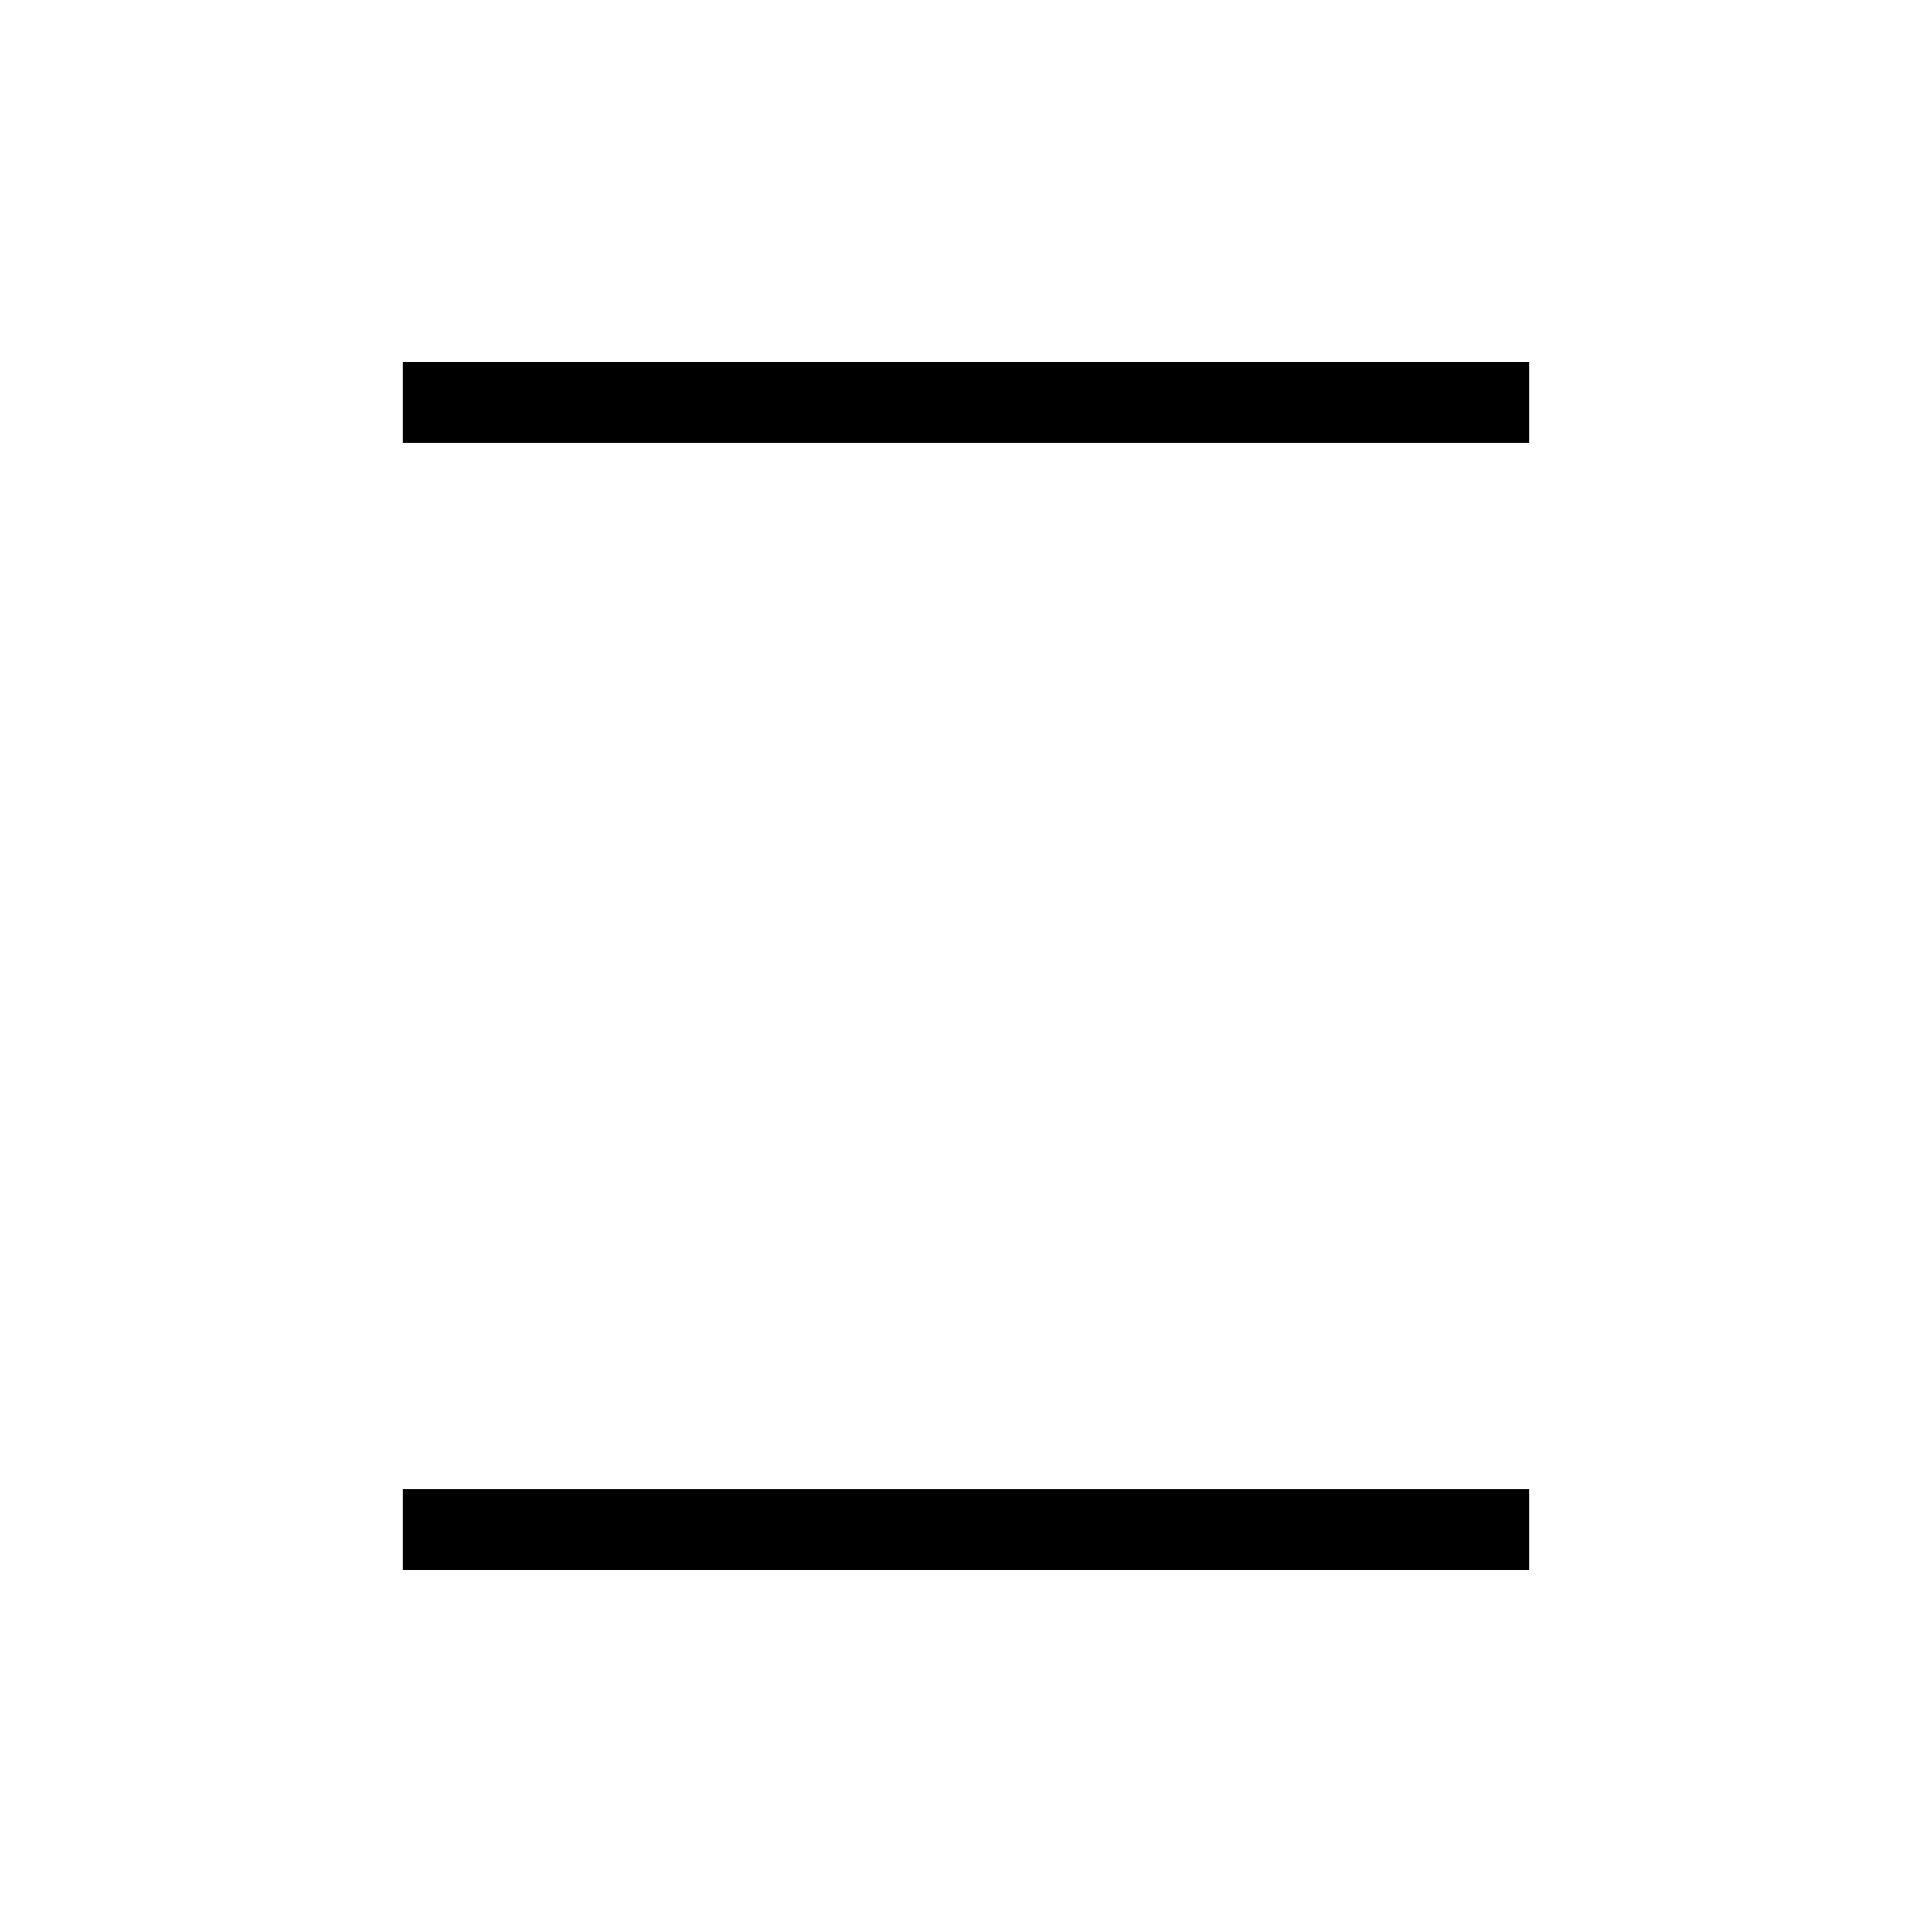
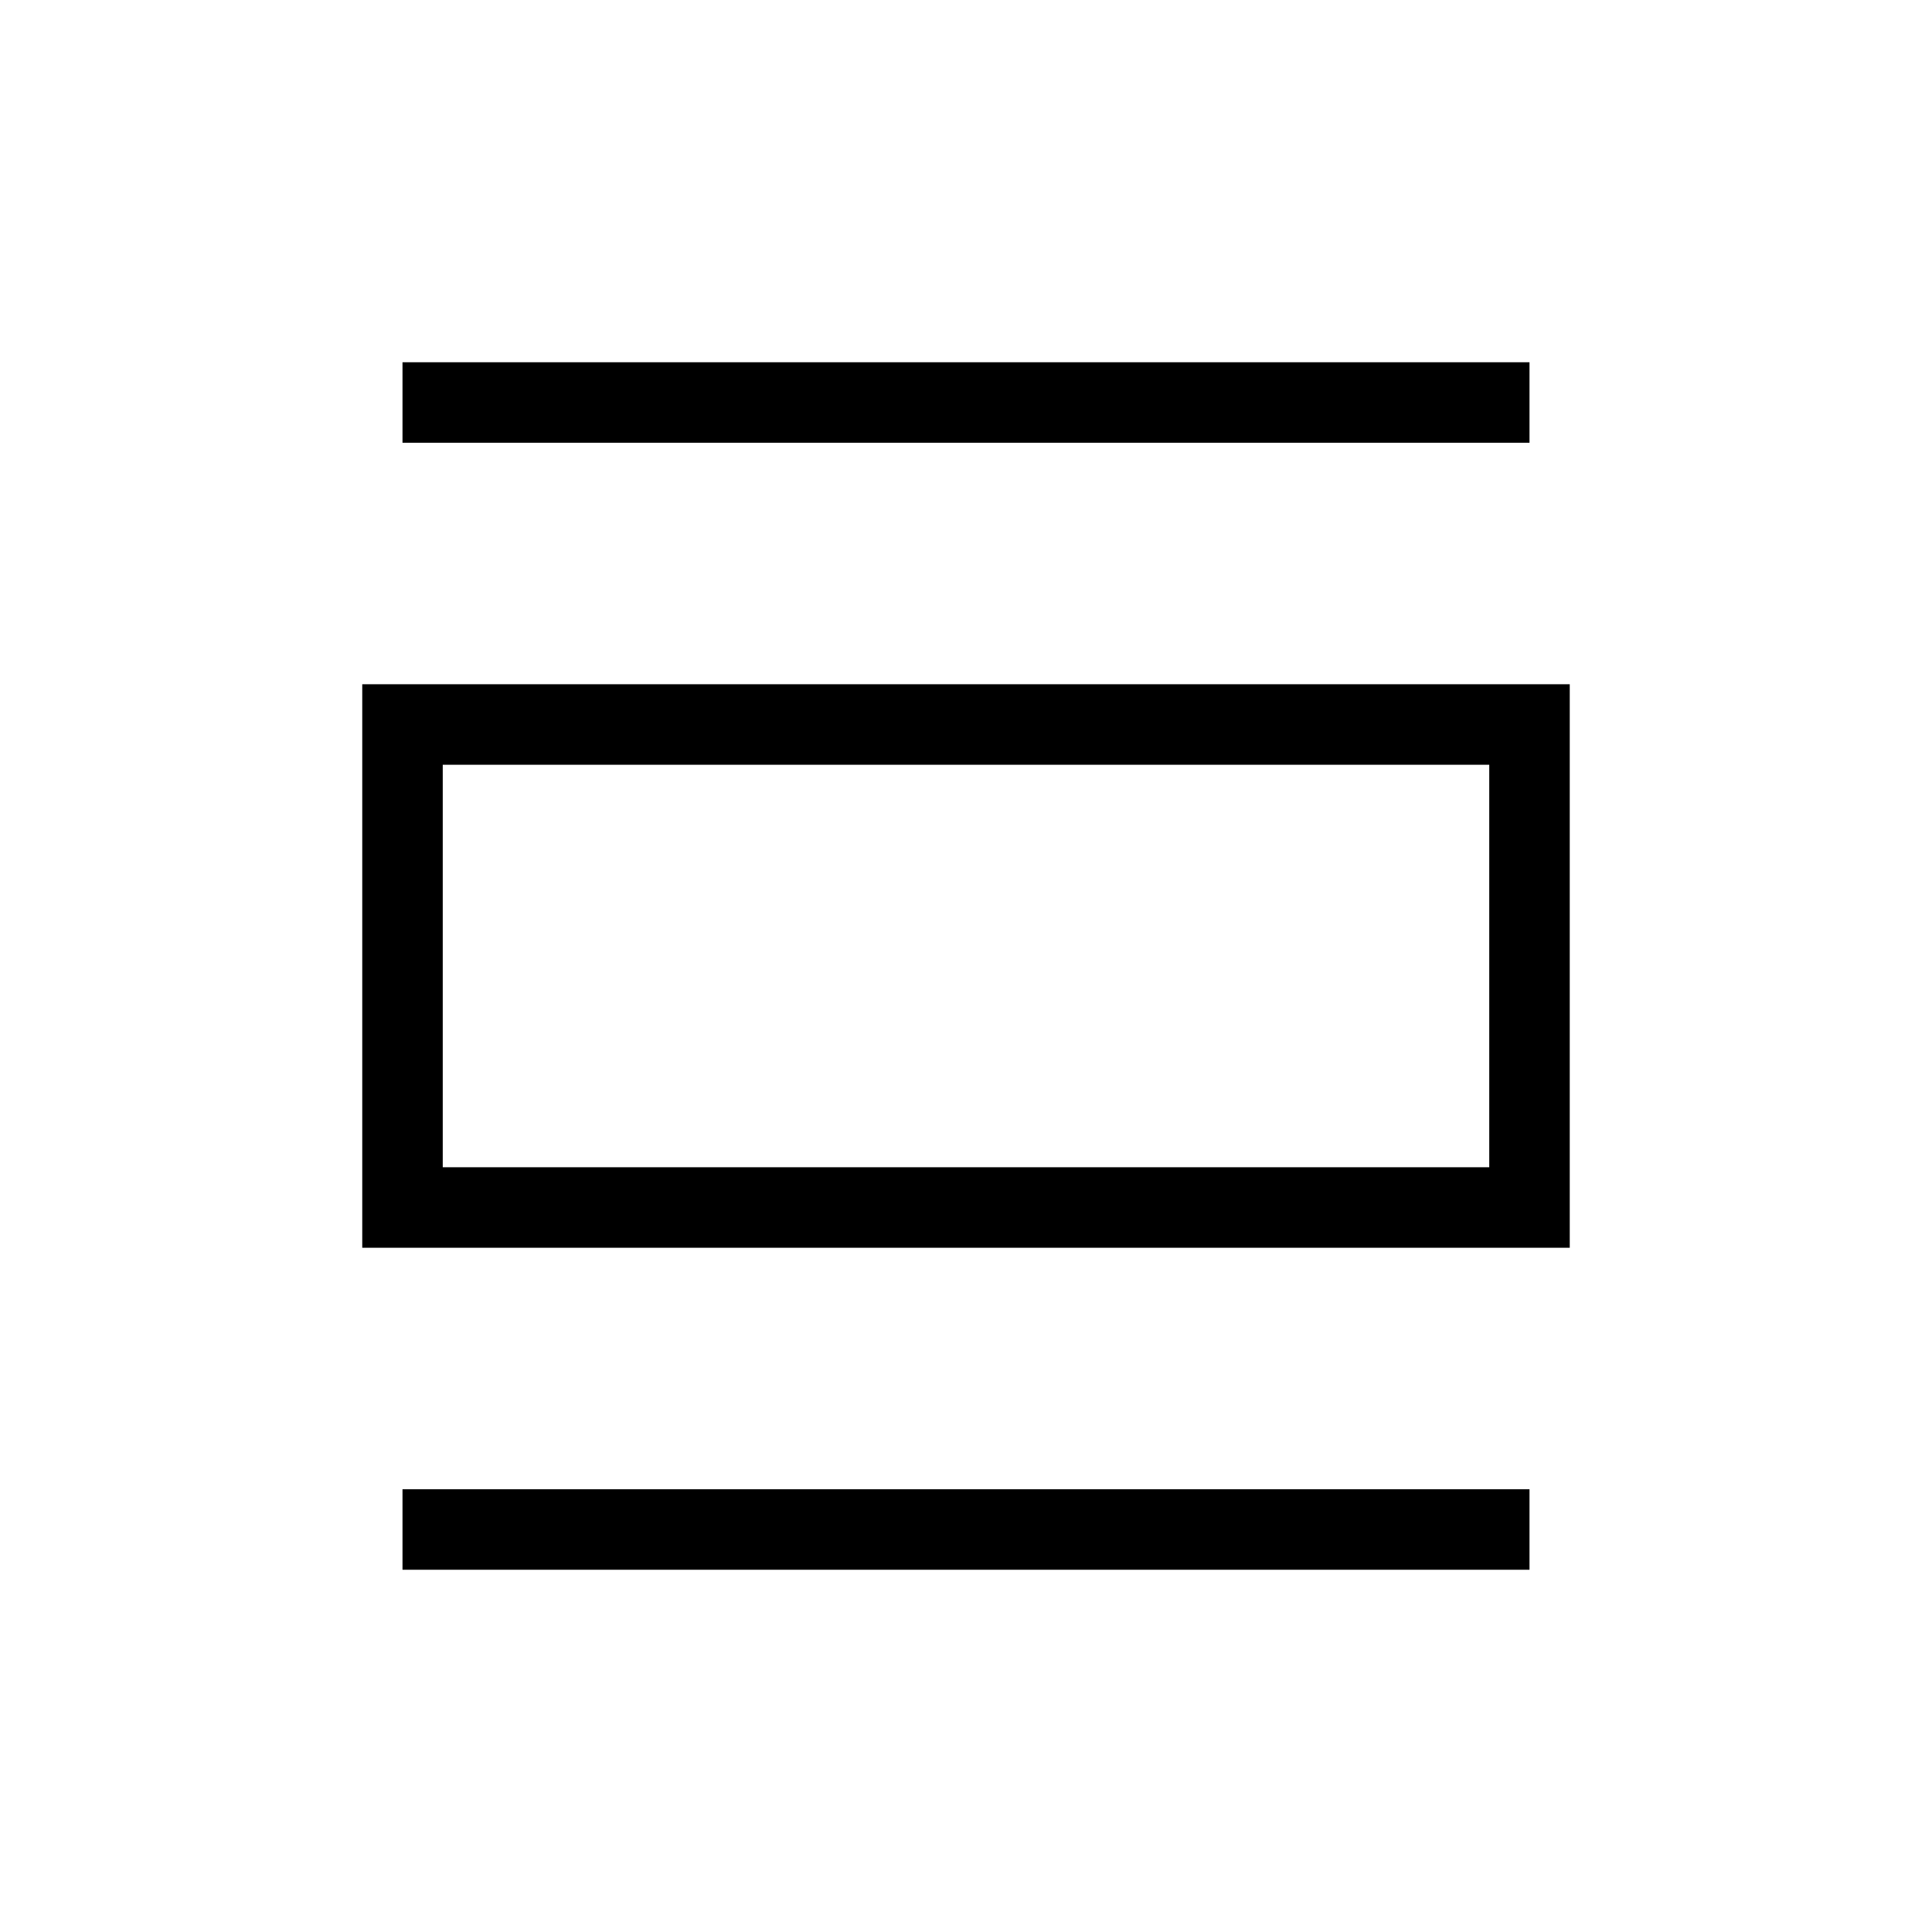
<svg xmlns="http://www.w3.org/2000/svg" viewBox="0 0 24 24" aria-labelledby="listViewIconTitle" fill="none" stroke="currentColor">
  <path d="M5 5H19" />
  <path d="M5 19H19" />
-   <rect x="5" y="9" />
+   <rect x="5" y="9" width="14" height="6" />
</svg>
